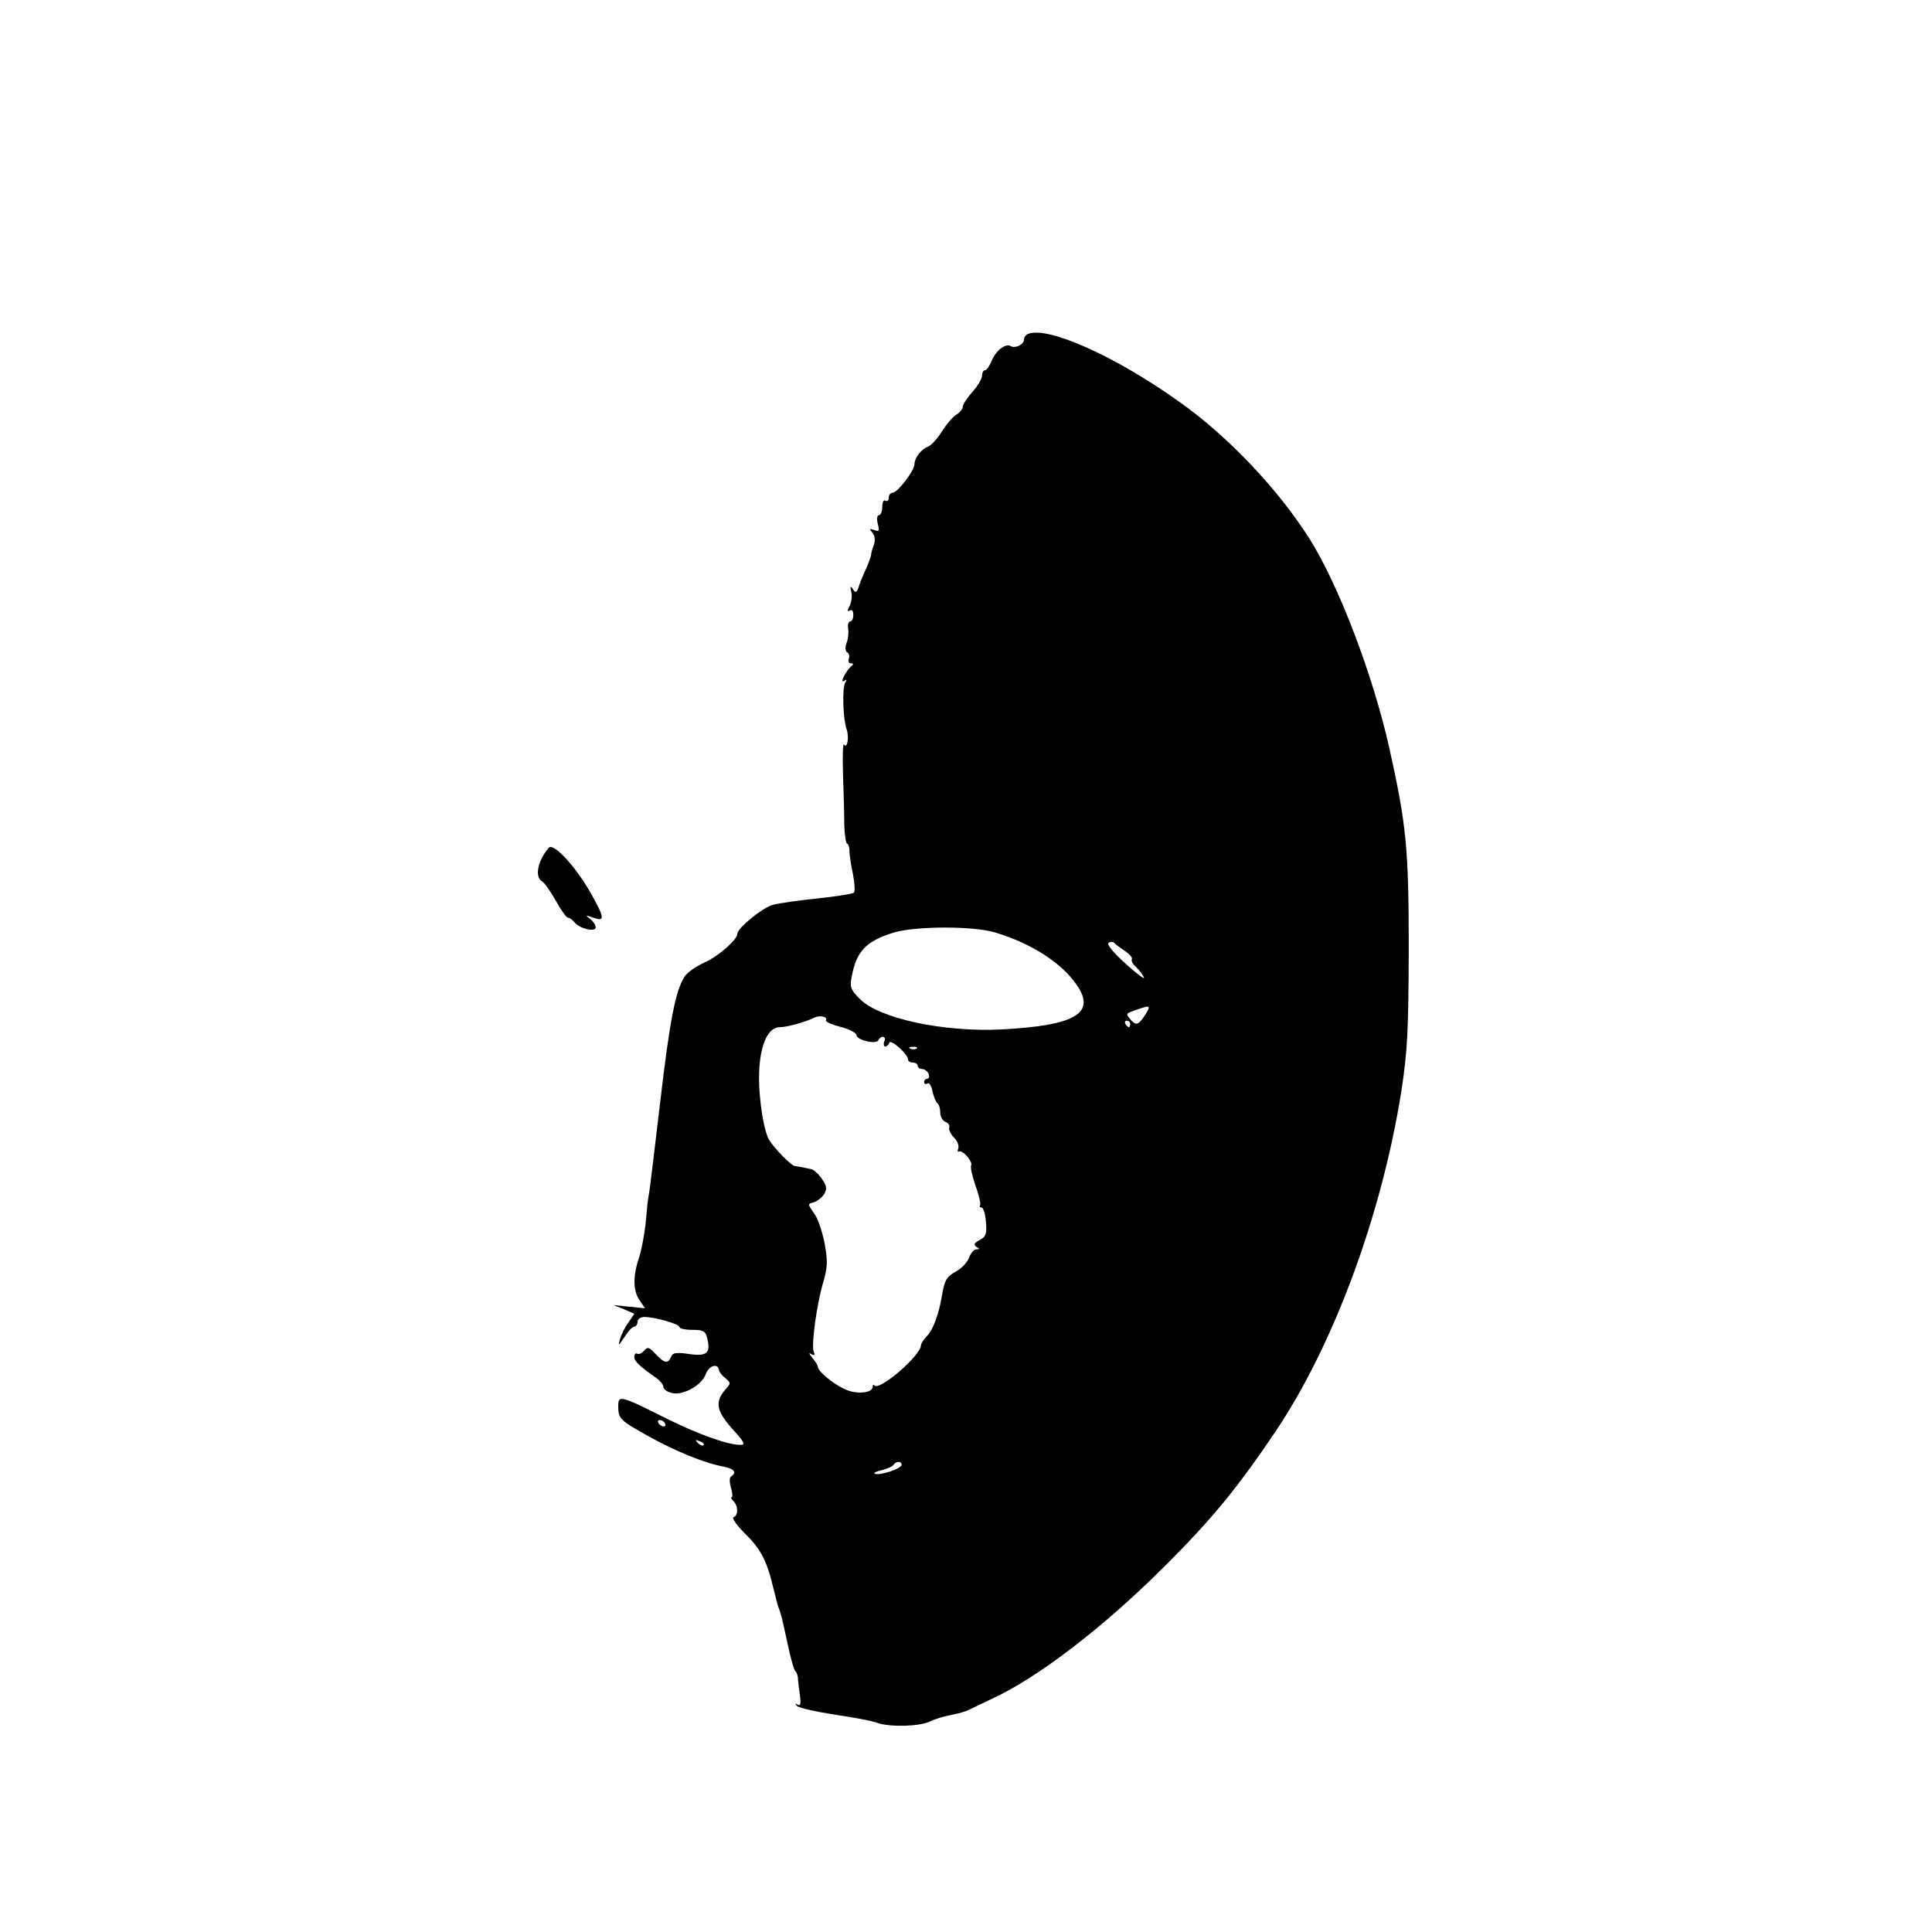
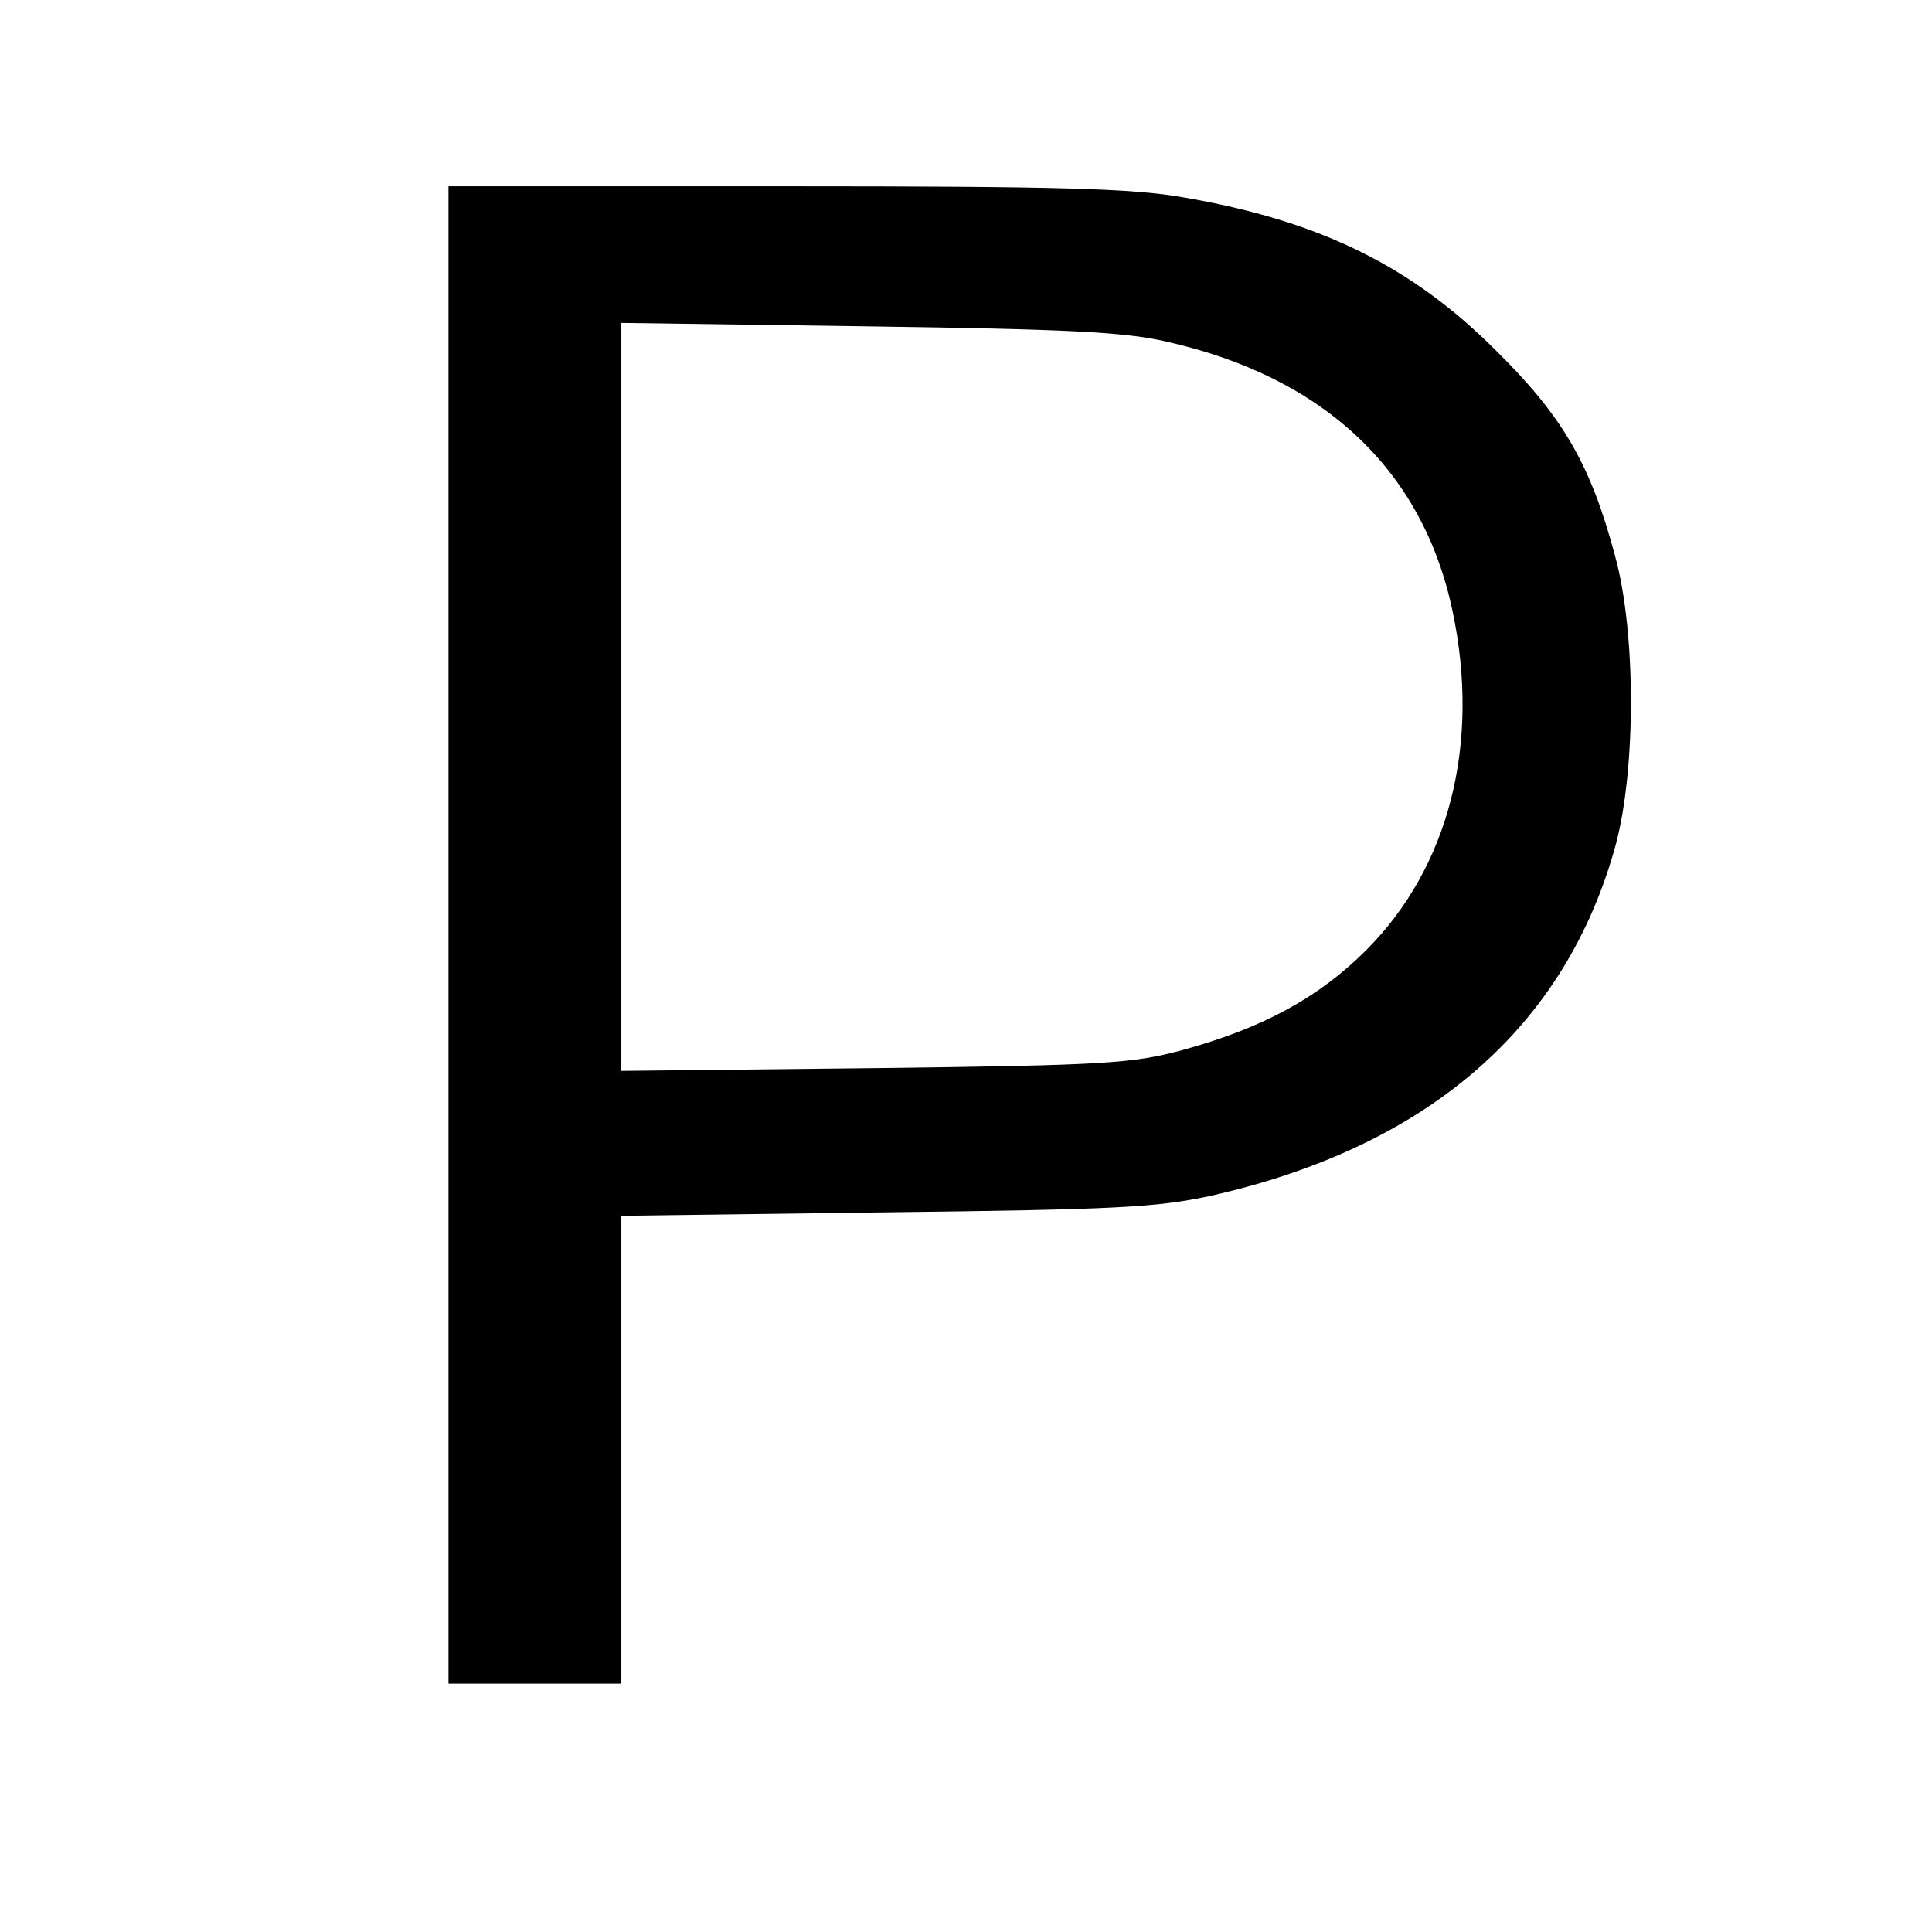
- <svg xmlns="http://www.w3.org/2000/svg" version="1.0" width="600pt" height="600pt" viewBox="0 0 600 600" preserveAspectRatio="xMidYMid meet">
-   <g transform="translate(0,600) scale(0.1,-0.1)" fill="#000000" stroke="none">
-     <path d="M3193 4963 c-7 -2 -13 -11 -13 -18 0 -15 -27 -28 -41 -20 -15 10 -46 -13 -59 -45 -7 -16 -16 -30 -21 -30 -5 0 -9 -7 -9 -16 0 -9 -13 -32 -30 -51 -16 -18 -30 -39 -30 -46 0 -7 -9 -18 -20 -25 -11 -6 -31 -30 -45 -52 -14 -23 -34 -44 -43 -47 -22 -9 -41 -34 -42 -54 0 -21 -52 -88 -67 -89 -7 0 -13 -7 -13 -16 0 -8 -4 -12 -10 -9 -6 4 -10 -5 -10 -19 0 -14 -5 -26 -10 -26 -6 0 -8 -11 -4 -27 6 -22 4 -25 -11 -19 -15 5 -16 4 -6 -8 8 -10 10 -23 5 -38 -5 -13 -9 -27 -9 -33 -1 -5 -8 -26 -17 -45 -9 -19 -19 -44 -22 -55 -6 -16 -9 -17 -17 -5 -8 12 -10 9 -5 -9 3 -13 0 -33 -6 -44 -7 -14 -7 -17 1 -13 7 4 11 -1 11 -13 0 -12 -4 -21 -10 -21 -5 0 -8 -10 -6 -22 2 -13 0 -33 -5 -45 -5 -14 -4 -25 2 -29 6 -3 8 -12 5 -20 -3 -8 0 -14 7 -14 7 0 8 -3 2 -8 -16 -12 -39 -56 -24 -47 8 6 10 4 4 -5 -10 -16 -7 -113 4 -144 9 -25 2 -64 -8 -48 -3 6 -5 -35 -3 -91 2 -56 4 -128 4 -159 1 -32 5 -58 9 -58 3 0 7 -10 7 -22 0 -13 5 -45 11 -73 5 -27 7 -53 3 -57 -4 -4 -54 -12 -112 -18 -58 -6 -121 -15 -140 -20 -32 -9 -110 -72 -110 -90 0 -18 -59 -70 -102 -89 -26 -12 -54 -31 -62 -44 -28 -43 -46 -135 -76 -392 -17 -143 -32 -271 -35 -285 -3 -14 -7 -54 -10 -90 -4 -36 -13 -84 -21 -108 -19 -56 -18 -102 3 -131 l16 -24 -49 5 -49 5 33 -13 32 -14 -19 -28 c-11 -15 -22 -38 -26 -52 -6 -21 -4 -20 14 7 11 18 25 33 31 33 5 0 10 7 10 15 0 8 9 15 21 15 33 0 109 -22 109 -31 0 -5 18 -9 40 -9 34 0 41 -4 46 -25 12 -47 0 -58 -56 -50 -41 6 -51 4 -56 -9 -9 -22 -21 -20 -48 9 -20 22 -25 23 -36 10 -7 -8 -16 -12 -21 -9 -5 3 -9 -2 -9 -10 0 -14 16 -29 69 -66 11 -8 21 -20 21 -27 0 -7 12 -16 26 -19 35 -9 94 24 106 59 10 26 37 35 41 12 0 -5 9 -17 20 -25 17 -15 17 -16 0 -35 -35 -40 -28 -69 28 -130 29 -32 34 -42 21 -42 -37 -2 -130 31 -231 81 -145 73 -151 74 -151 39 0 -39 5 -44 95 -94 81 -45 173 -83 233 -94 32 -6 41 -18 23 -30 -6 -3 -6 -17 -1 -35 5 -17 6 -30 2 -30 -3 0 -1 -5 6 -12 15 -15 15 -45 0 -50 -6 -2 9 -24 34 -49 49 -47 69 -85 88 -164 7 -27 14 -57 17 -65 9 -24 11 -31 29 -115 9 -44 20 -82 24 -85 4 -3 7 -12 8 -20 0 -8 3 -32 6 -53 4 -28 2 -36 -7 -31 -8 5 -9 4 -2 -4 6 -6 59 -18 118 -27 60 -9 120 -20 133 -26 37 -13 131 -11 162 5 15 7 44 16 66 20 21 4 46 11 55 16 9 4 41 20 71 34 142 65 347 222 536 411 148 147 230 248 345 419 181 269 330 673 391 1057 19 125 22 183 23 439 0 316 -7 387 -61 630 -51 225 -155 499 -246 645 -98 155 -253 319 -404 426 -198 142 -410 237 -471 212z m-102 -1859 c112 -34 205 -93 253 -163 61 -88 -5 -126 -234 -138 -180 -9 -379 34 -439 94 -30 30 -32 37 -26 70 15 79 44 110 131 137 68 20 245 21 315 0z m402 -57 c15 -10 25 -22 22 -26 -2 -5 2 -14 11 -22 8 -7 20 -22 26 -33 6 -11 -18 7 -54 39 -41 37 -62 63 -55 67 6 4 14 4 17 0 3 -4 18 -15 33 -25z m62 -201 c-20 -30 -28 -32 -45 -11 -15 18 -15 17 25 31 38 13 40 11 20 -20z m-990 -15 c-2 -4 18 -13 45 -20 28 -7 50 -19 50 -26 0 -15 63 -30 68 -15 2 5 8 10 14 10 6 0 8 -7 4 -15 -3 -8 -1 -15 3 -15 5 0 11 5 13 12 4 12 58 -36 58 -52 0 -6 7 -10 15 -10 8 0 15 -4 15 -10 0 -5 6 -10 14 -10 8 0 16 -7 20 -15 3 -8 1 -15 -4 -15 -6 0 -10 -5 -10 -11 0 -5 5 -7 10 -4 6 4 13 -7 16 -25 4 -17 11 -33 15 -36 5 -3 9 -16 9 -29 0 -12 7 -26 16 -29 9 -3 14 -11 12 -18 -2 -6 4 -20 15 -31 10 -10 16 -25 13 -33 -3 -8 -2 -13 2 -10 11 6 44 -32 38 -43 -3 -5 3 -32 13 -62 11 -29 17 -57 15 -61 -3 -5 -1 -8 4 -8 6 0 12 -20 14 -45 3 -38 0 -46 -20 -56 -16 -9 -19 -15 -10 -21 11 -6 11 -8 0 -8 -7 0 -17 -11 -22 -25 -5 -14 -23 -34 -40 -43 -30 -17 -36 -26 -44 -72 -10 -60 -27 -107 -46 -128 -11 -11 -20 -25 -20 -30 0 -31 -127 -141 -144 -125 -3 4 -6 2 -6 -4 0 -19 -48 -24 -82 -9 -37 15 -88 57 -88 71 0 4 -8 17 -17 28 -11 13 -12 17 -4 12 11 -6 13 -4 8 7 -8 22 10 151 30 217 13 46 14 64 4 119 -7 36 -21 79 -33 94 -20 29 -20 29 -1 34 10 3 25 14 32 25 10 17 9 25 -6 47 -10 15 -25 29 -33 31 -23 5 -44 9 -52 10 -11 1 -63 54 -80 82 -9 14 -21 66 -26 115 -16 136 10 234 60 234 22 0 80 16 108 30 17 8 42 2 35 -9z m945 -11 c0 -5 -2 -10 -4 -10 -3 0 -8 5 -11 10 -3 6 -1 10 4 10 6 0 11 -4 11 -10z m-663 -76 c-3 -3 -12 -4 -19 -1 -8 3 -5 6 6 6 11 1 17 -2 13 -5z m-782 -1164 c3 -5 2 -10 -4 -10 -5 0 -13 5 -16 10 -3 6 -2 10 4 10 5 0 13 -4 16 -10z m120 -68 c-3 -3 -11 0 -18 7 -9 10 -8 11 6 5 10 -3 15 -9 12 -12z m615 -61 c0 -12 -66 -34 -83 -28 -6 2 3 7 20 11 18 4 35 12 38 17 8 12 25 12 25 0z" />
-     <path d="M1704 3367 c-34 -40 -44 -90 -21 -104 8 -4 27 -32 43 -60 16 -29 33 -53 38 -53 5 0 14 -7 20 -14 15 -20 66 -32 66 -16 0 7 -8 19 -17 26 -16 12 -15 13 10 4 36 -13 35 -1 -7 74 -48 85 -117 160 -132 143z" />
+ <svg xmlns="http://www.w3.org/2000/svg" version="1.0" width="280pt" height="280pt" viewBox="0 0 280 280" preserveAspectRatio="xMidYMid meet">
+   <g transform="translate(0,280) scale(0.1,-0.1)" fill="#000000" stroke="none">
+     <path d="M650 1445 l0 -1085 125 0 125 0 0 339 0 339 383 5 c336 4 393 7 472 24 315 71 515 245 587 510 29 110 29 306 -1 416 -35 132 -75 202 -171 297 -123 124 -257 190 -455 224 -74 13 -179 16 -577 16 l-488 0 0 -1085z m1040 860 c228 -51 372 -186 415 -390 41 -193 -5 -372 -125 -492 -69 -69 -150 -113 -267 -145 -71 -19 -109 -22 -445 -26 l-368 -4 0 542 0 542 358 -5 c286 -4 372 -8 432 -22z" />
  </g>
</svg>
